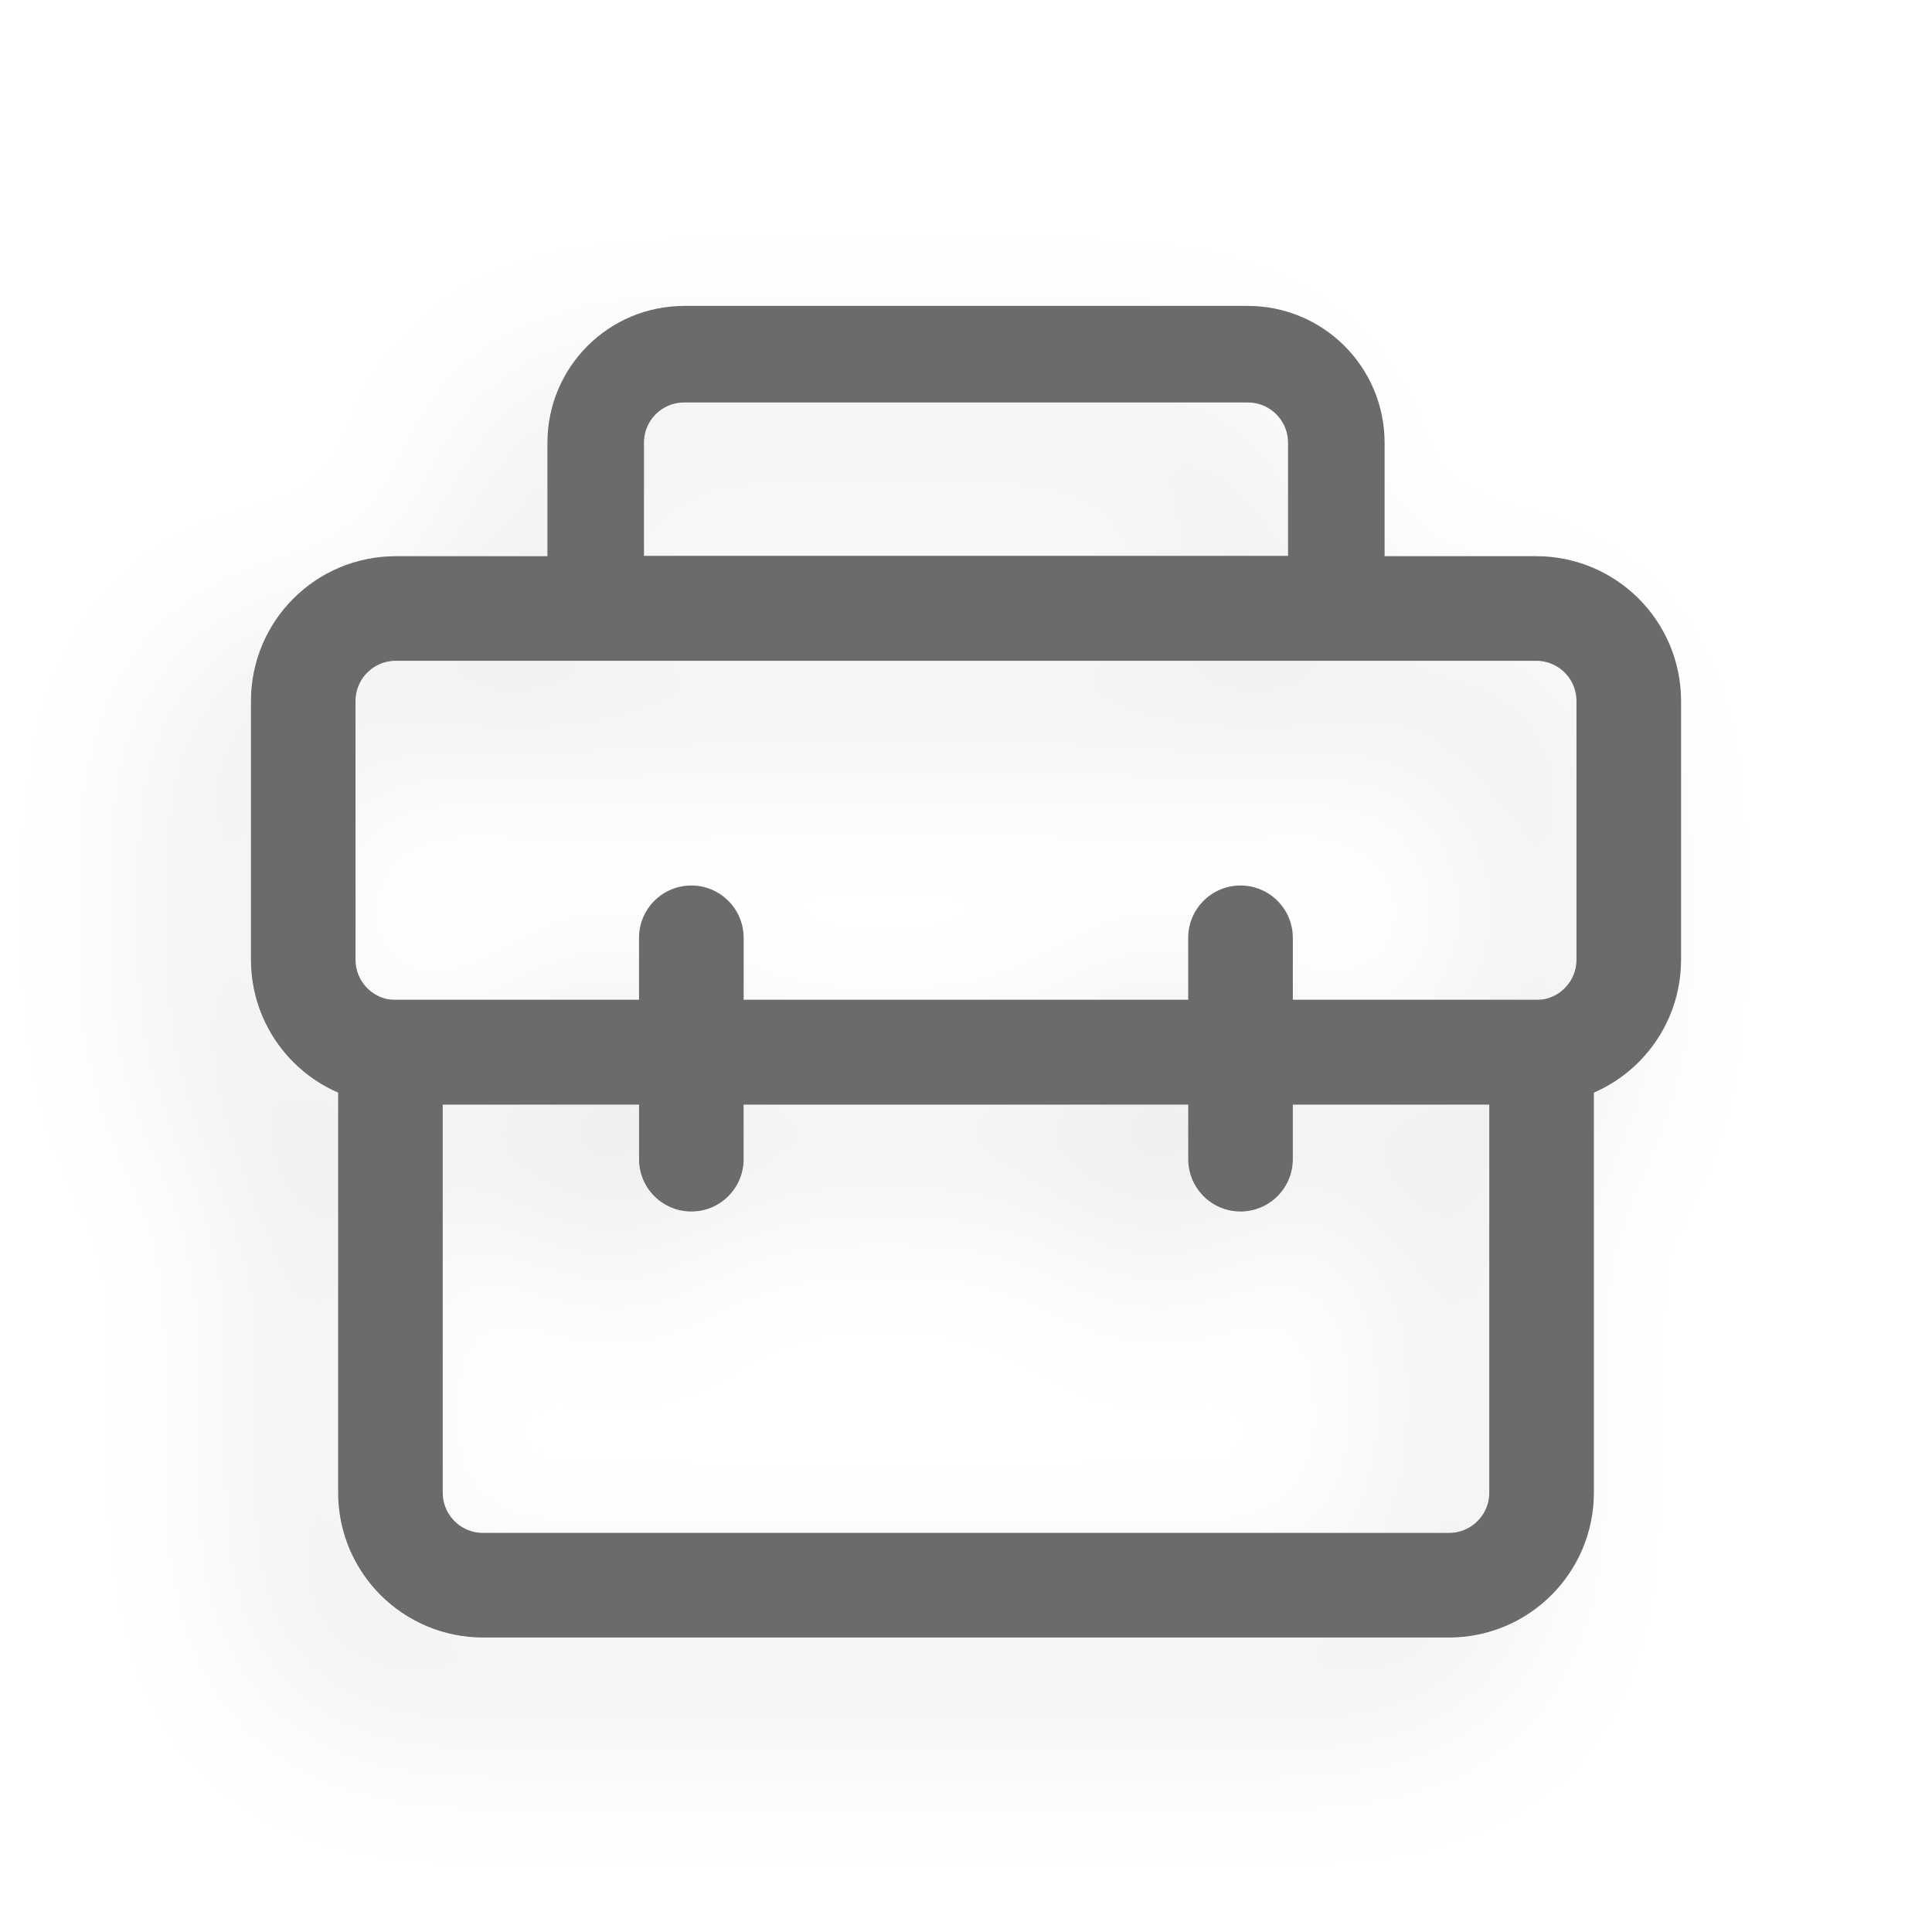
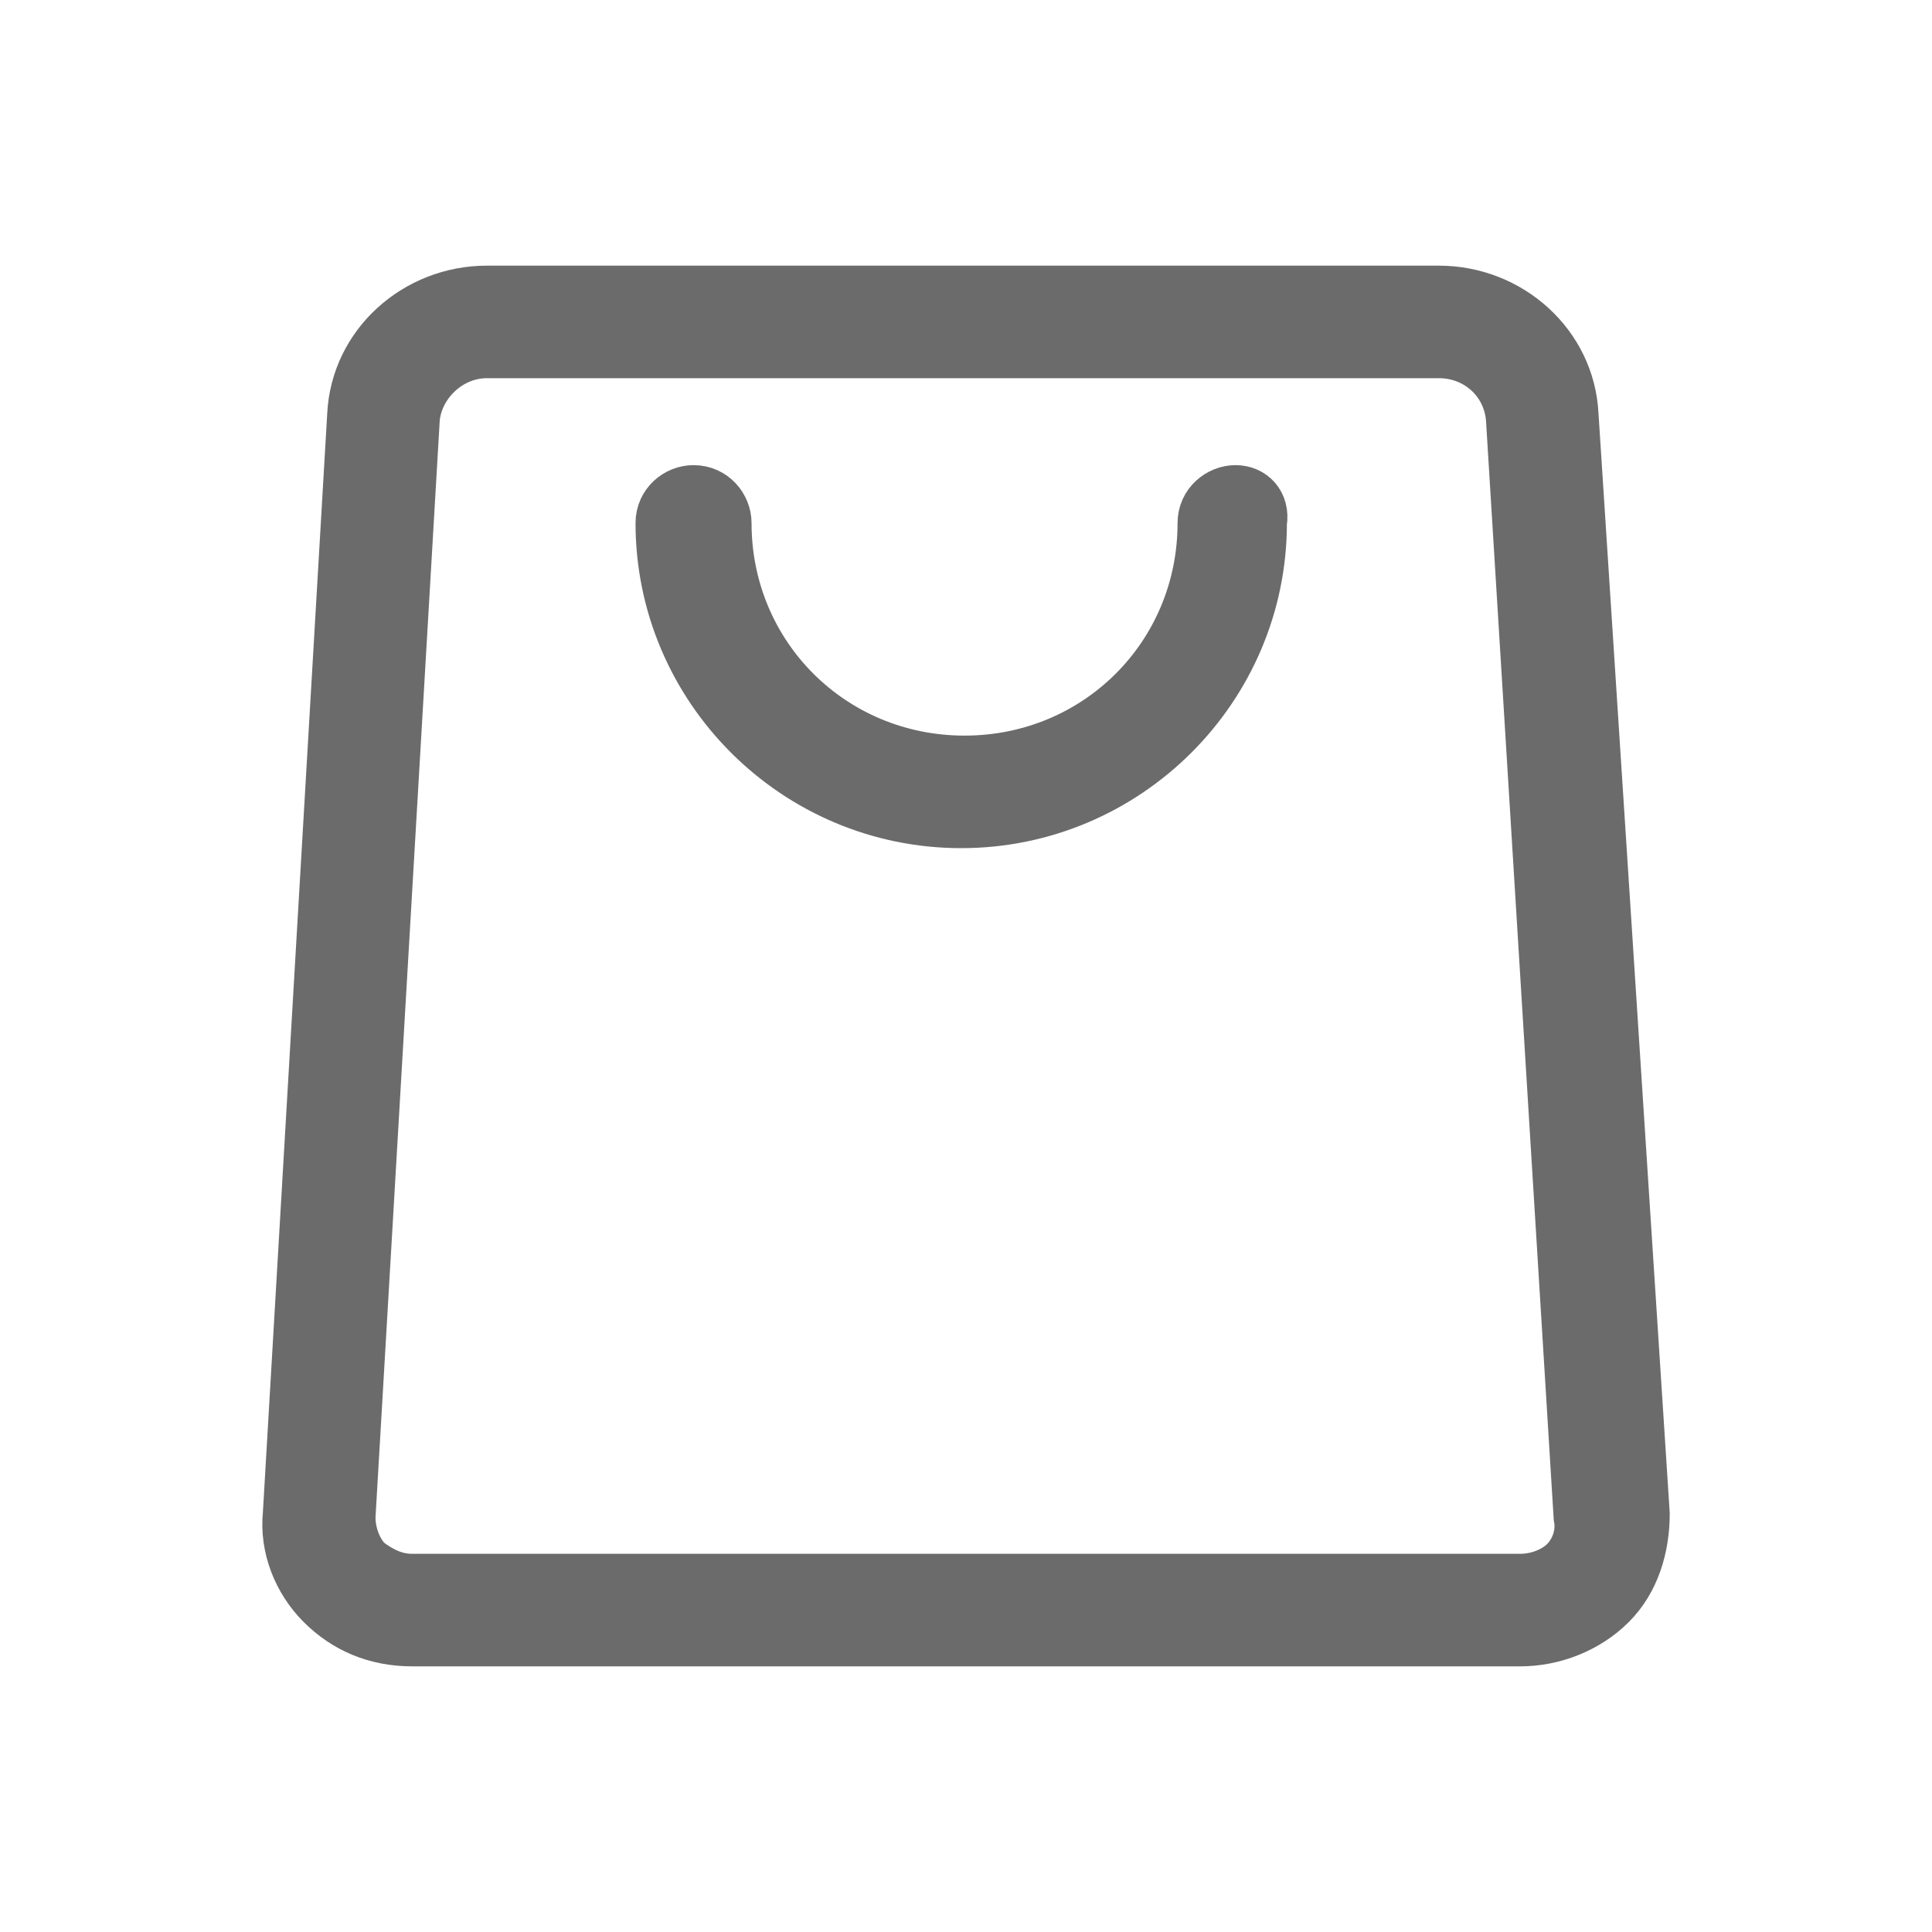
- <svg xmlns="http://www.w3.org/2000/svg" width="24" height="24" viewBox="0 0 24 24" fill="none">
-   <g filter="url(#filter0_d_41282_63754)">
-     <path d="M19.083 7.559H4.917C4.281 7.559 3.767 8.073 3.767 8.709V11.922C3.767 12.557 4.281 13.072 4.917 13.072H19.083C19.718 13.072 20.233 12.557 20.233 11.922V8.709C20.233 8.073 19.718 7.559 19.083 7.559Z" stroke="#6B6B6B" stroke-width="1.3" />
-     <path d="M5.5 13.069H4.85V13.719V18.542C4.85 19.177 5.365 19.692 6 19.692H18C18.635 19.692 19.15 19.177 19.15 18.542V13.719V13.069H18.5H5.5Z" stroke="#6B6B6B" stroke-width="1.3" />
-     <path d="M16 7.506H16.6V6.906V5.5C16.6 4.892 16.108 4.4 15.5 4.4H8.5C7.892 4.4 7.4 4.892 7.4 5.5V6.906V7.506H8H16Z" stroke="#6B6B6B" stroke-width="1.2" />
-     <path fill-rule="evenodd" clip-rule="evenodd" d="M8.588 11C8.946 11 9.238 11.291 9.238 11.65L9.238 14.4C9.238 14.759 8.947 15.05 8.588 15.05C8.229 15.05 7.938 14.759 7.938 14.4L7.938 11.65C7.938 11.291 8.229 11 8.588 11Z" fill="#6B6B6B" />
-     <path fill-rule="evenodd" clip-rule="evenodd" d="M15.41 11C15.769 11 16.06 11.291 16.06 11.65V14.4C16.06 14.759 15.769 15.05 15.41 15.05C15.051 15.05 14.76 14.759 14.76 14.4V11.65C14.76 11.291 15.051 11 15.41 11Z" fill="#6B6B6B" />
-   </g>
-   <defs>
-     <filter id="filter0_d_41282_63754" x="-3" y="-1" width="28" height="28" filterUnits="userSpaceOnUse" color-interpolation-filters="sRGB">
-       <feFlood flood-opacity="0" result="BackgroundImageFix" />
-       <feColorMatrix in="SourceAlpha" type="matrix" values="0 0 0 0 0 0 0 0 0 0 0 0 0 0 0 0 0 0 127 0" result="hardAlpha" />
-       <feOffset dx="-1" dy="1" />
-       <feGaussianBlur stdDeviation="1" />
-       <feComposite in2="hardAlpha" operator="out" />
-       <feColorMatrix type="matrix" values="0 0 0 0 0 0 0 0 0 0 0 0 0 0 0 0 0 0 0.08 0" />
-       <feBlend mode="normal" in2="BackgroundImageFix" result="effect1_dropShadow_41282_63754" />
-       <feBlend mode="normal" in="SourceGraphic" in2="effect1_dropShadow_41282_63754" result="shape" />
-     </filter>
-   </defs>
+ <svg xmlns="http://www.w3.org/2000/svg" width="20" height="20" viewBox="0 0 20 20" fill="none">
+   <path d="M16.298 4.295C16.263 3.56 15.632 3 14.895 3H5.04C4.303 3 3.672 3.56 3.637 4.295L2.971 15.67C2.935 16.02 3.076 16.37 3.321 16.615C3.567 16.86 3.882 17 4.268 17H15.737C16.088 17 16.439 16.86 16.684 16.615C16.93 16.37 17.035 16.02 17.035 15.67L16.298 4.295ZM16.193 16.16C16.088 16.265 15.912 16.335 15.737 16.335H4.268C4.093 16.335 3.953 16.265 3.812 16.16C3.707 16.055 3.637 15.88 3.637 15.705L4.303 4.33C4.338 3.98 4.654 3.665 5.04 3.665H14.895C15.281 3.665 15.597 3.945 15.632 4.33L16.333 15.705C16.368 15.88 16.298 16.055 16.193 16.16ZM12.791 5.065C12.616 5.065 12.44 5.205 12.44 5.415C12.44 6.78 11.353 7.865 9.985 7.865C8.617 7.865 7.53 6.78 7.53 5.415C7.53 5.24 7.39 5.065 7.179 5.065C7.004 5.065 6.829 5.205 6.829 5.415C6.829 7.13 8.231 8.53 9.95 8.53C11.669 8.53 13.072 7.13 13.072 5.415C13.107 5.205 12.966 5.065 12.791 5.065Z" fill="#6B6B6B" stroke="#6B6B6B" stroke-width="0.5" />
</svg>
